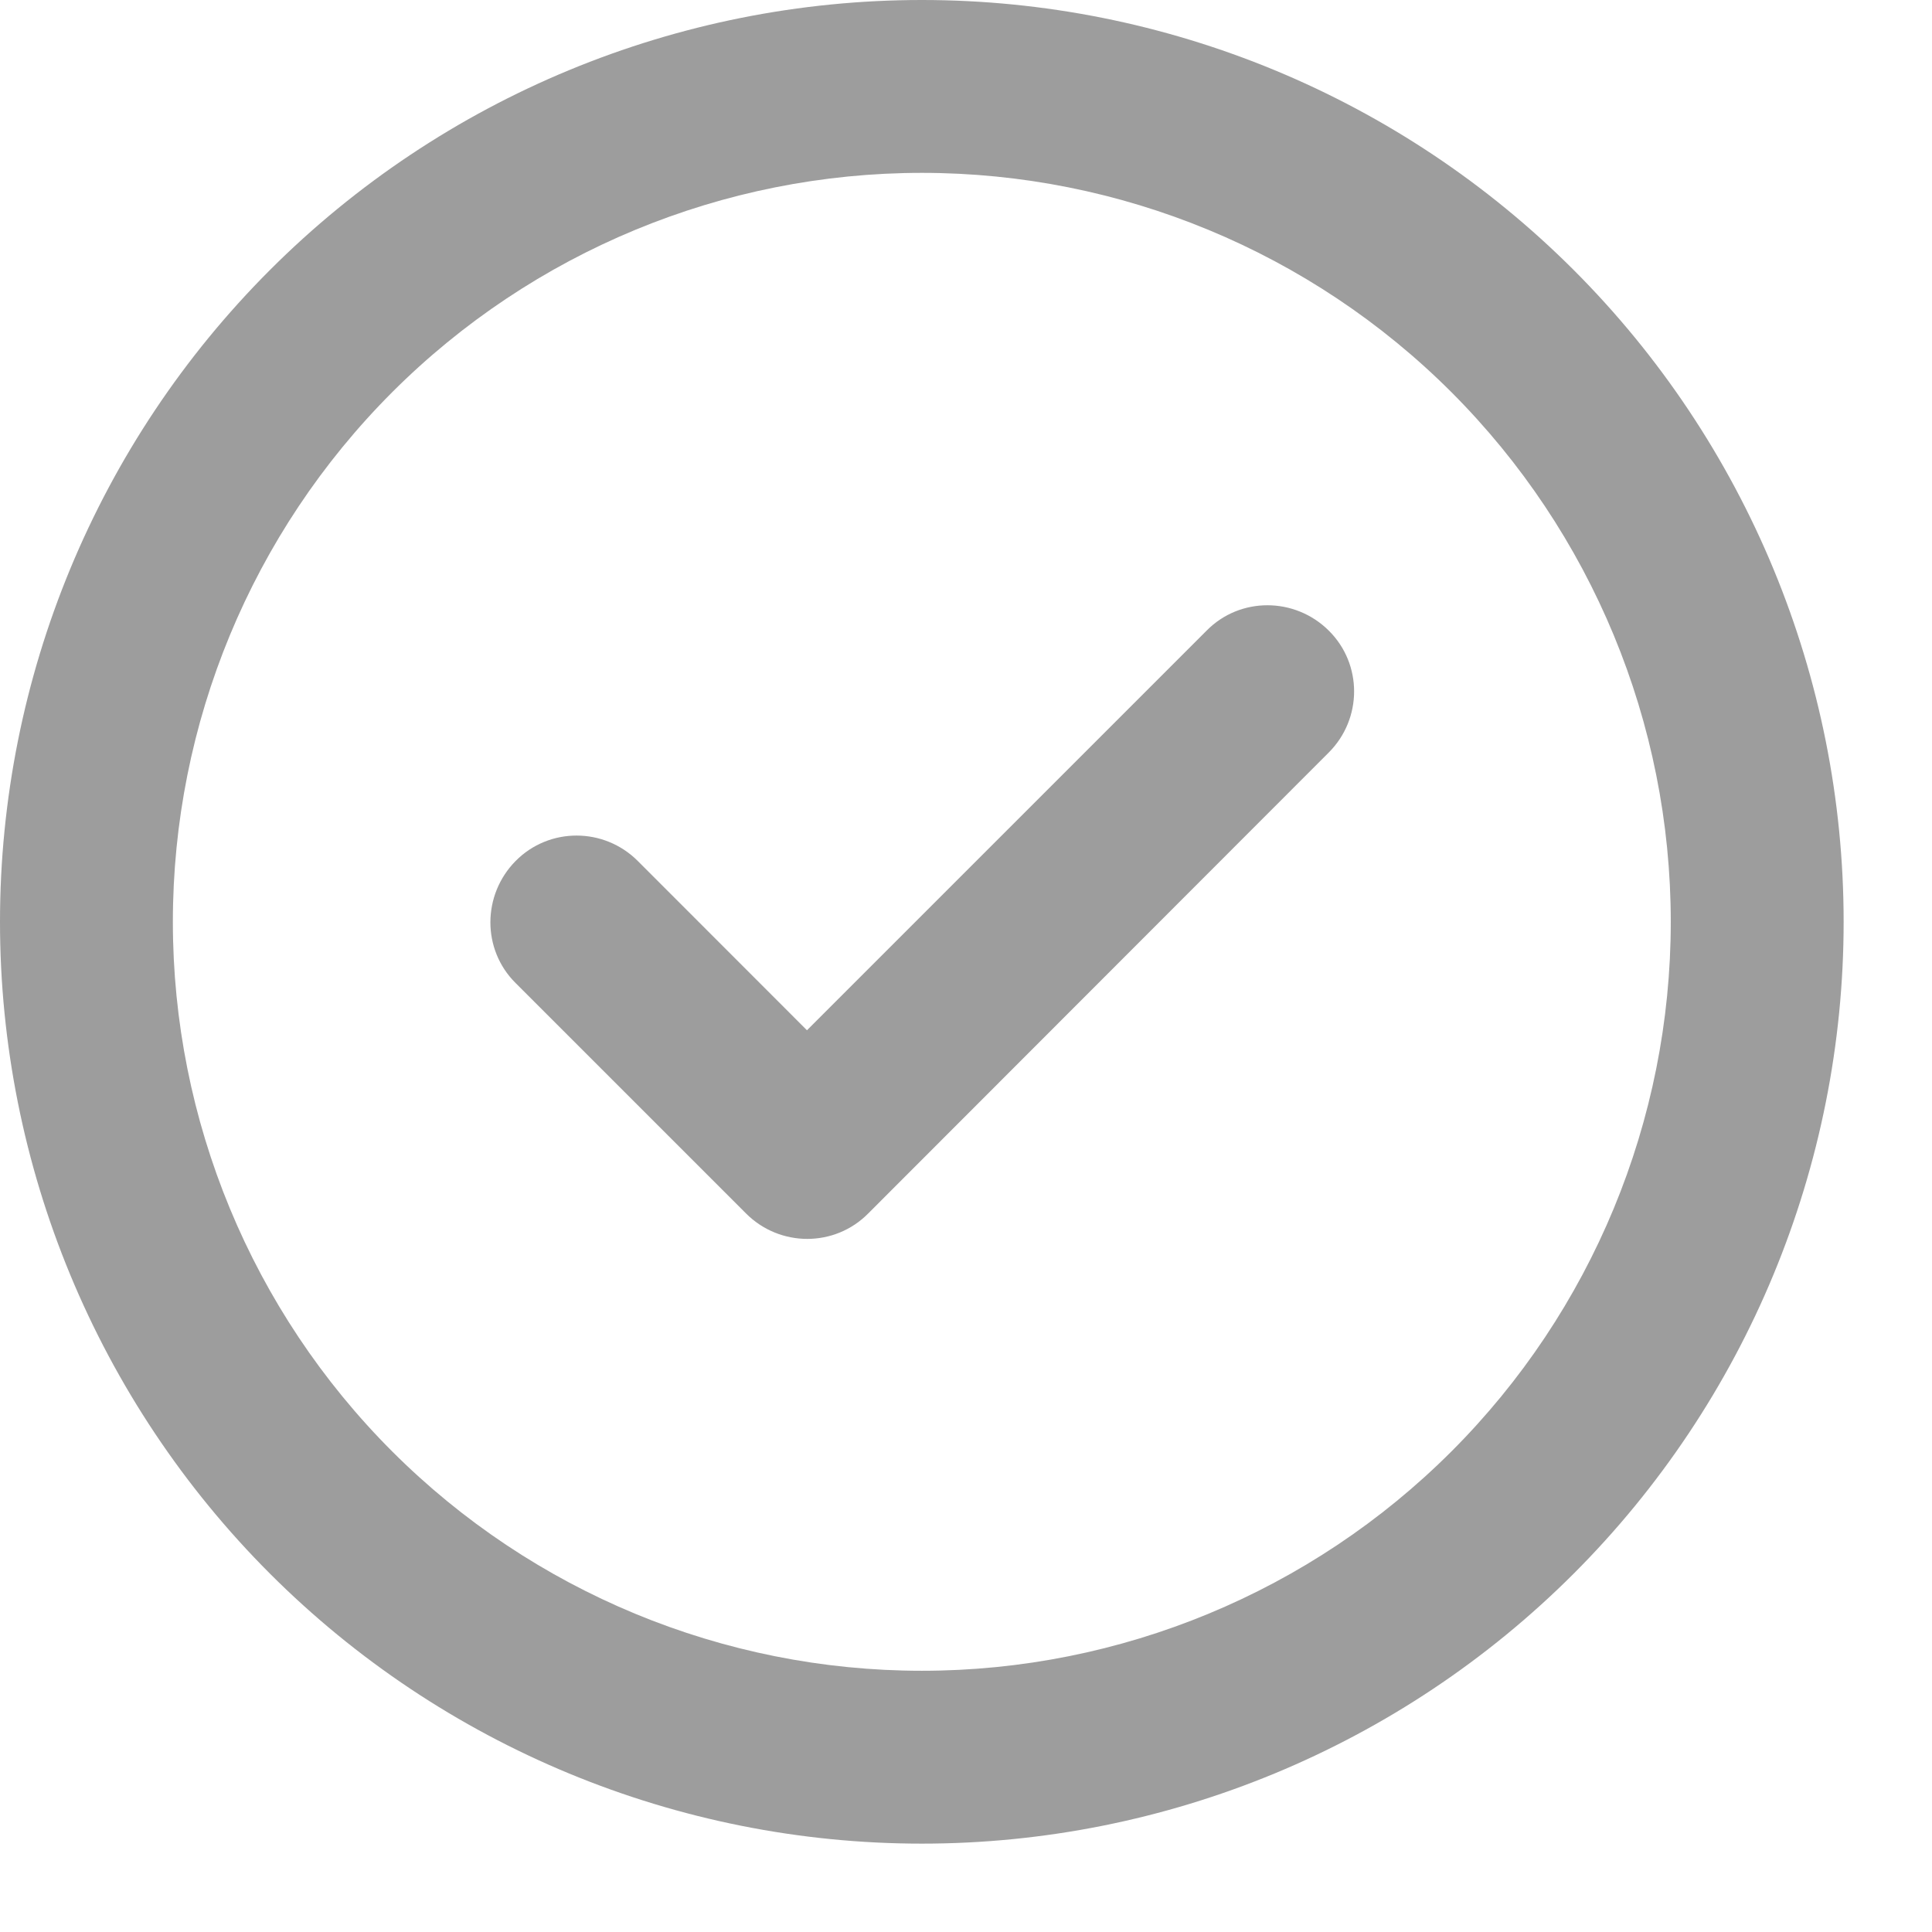
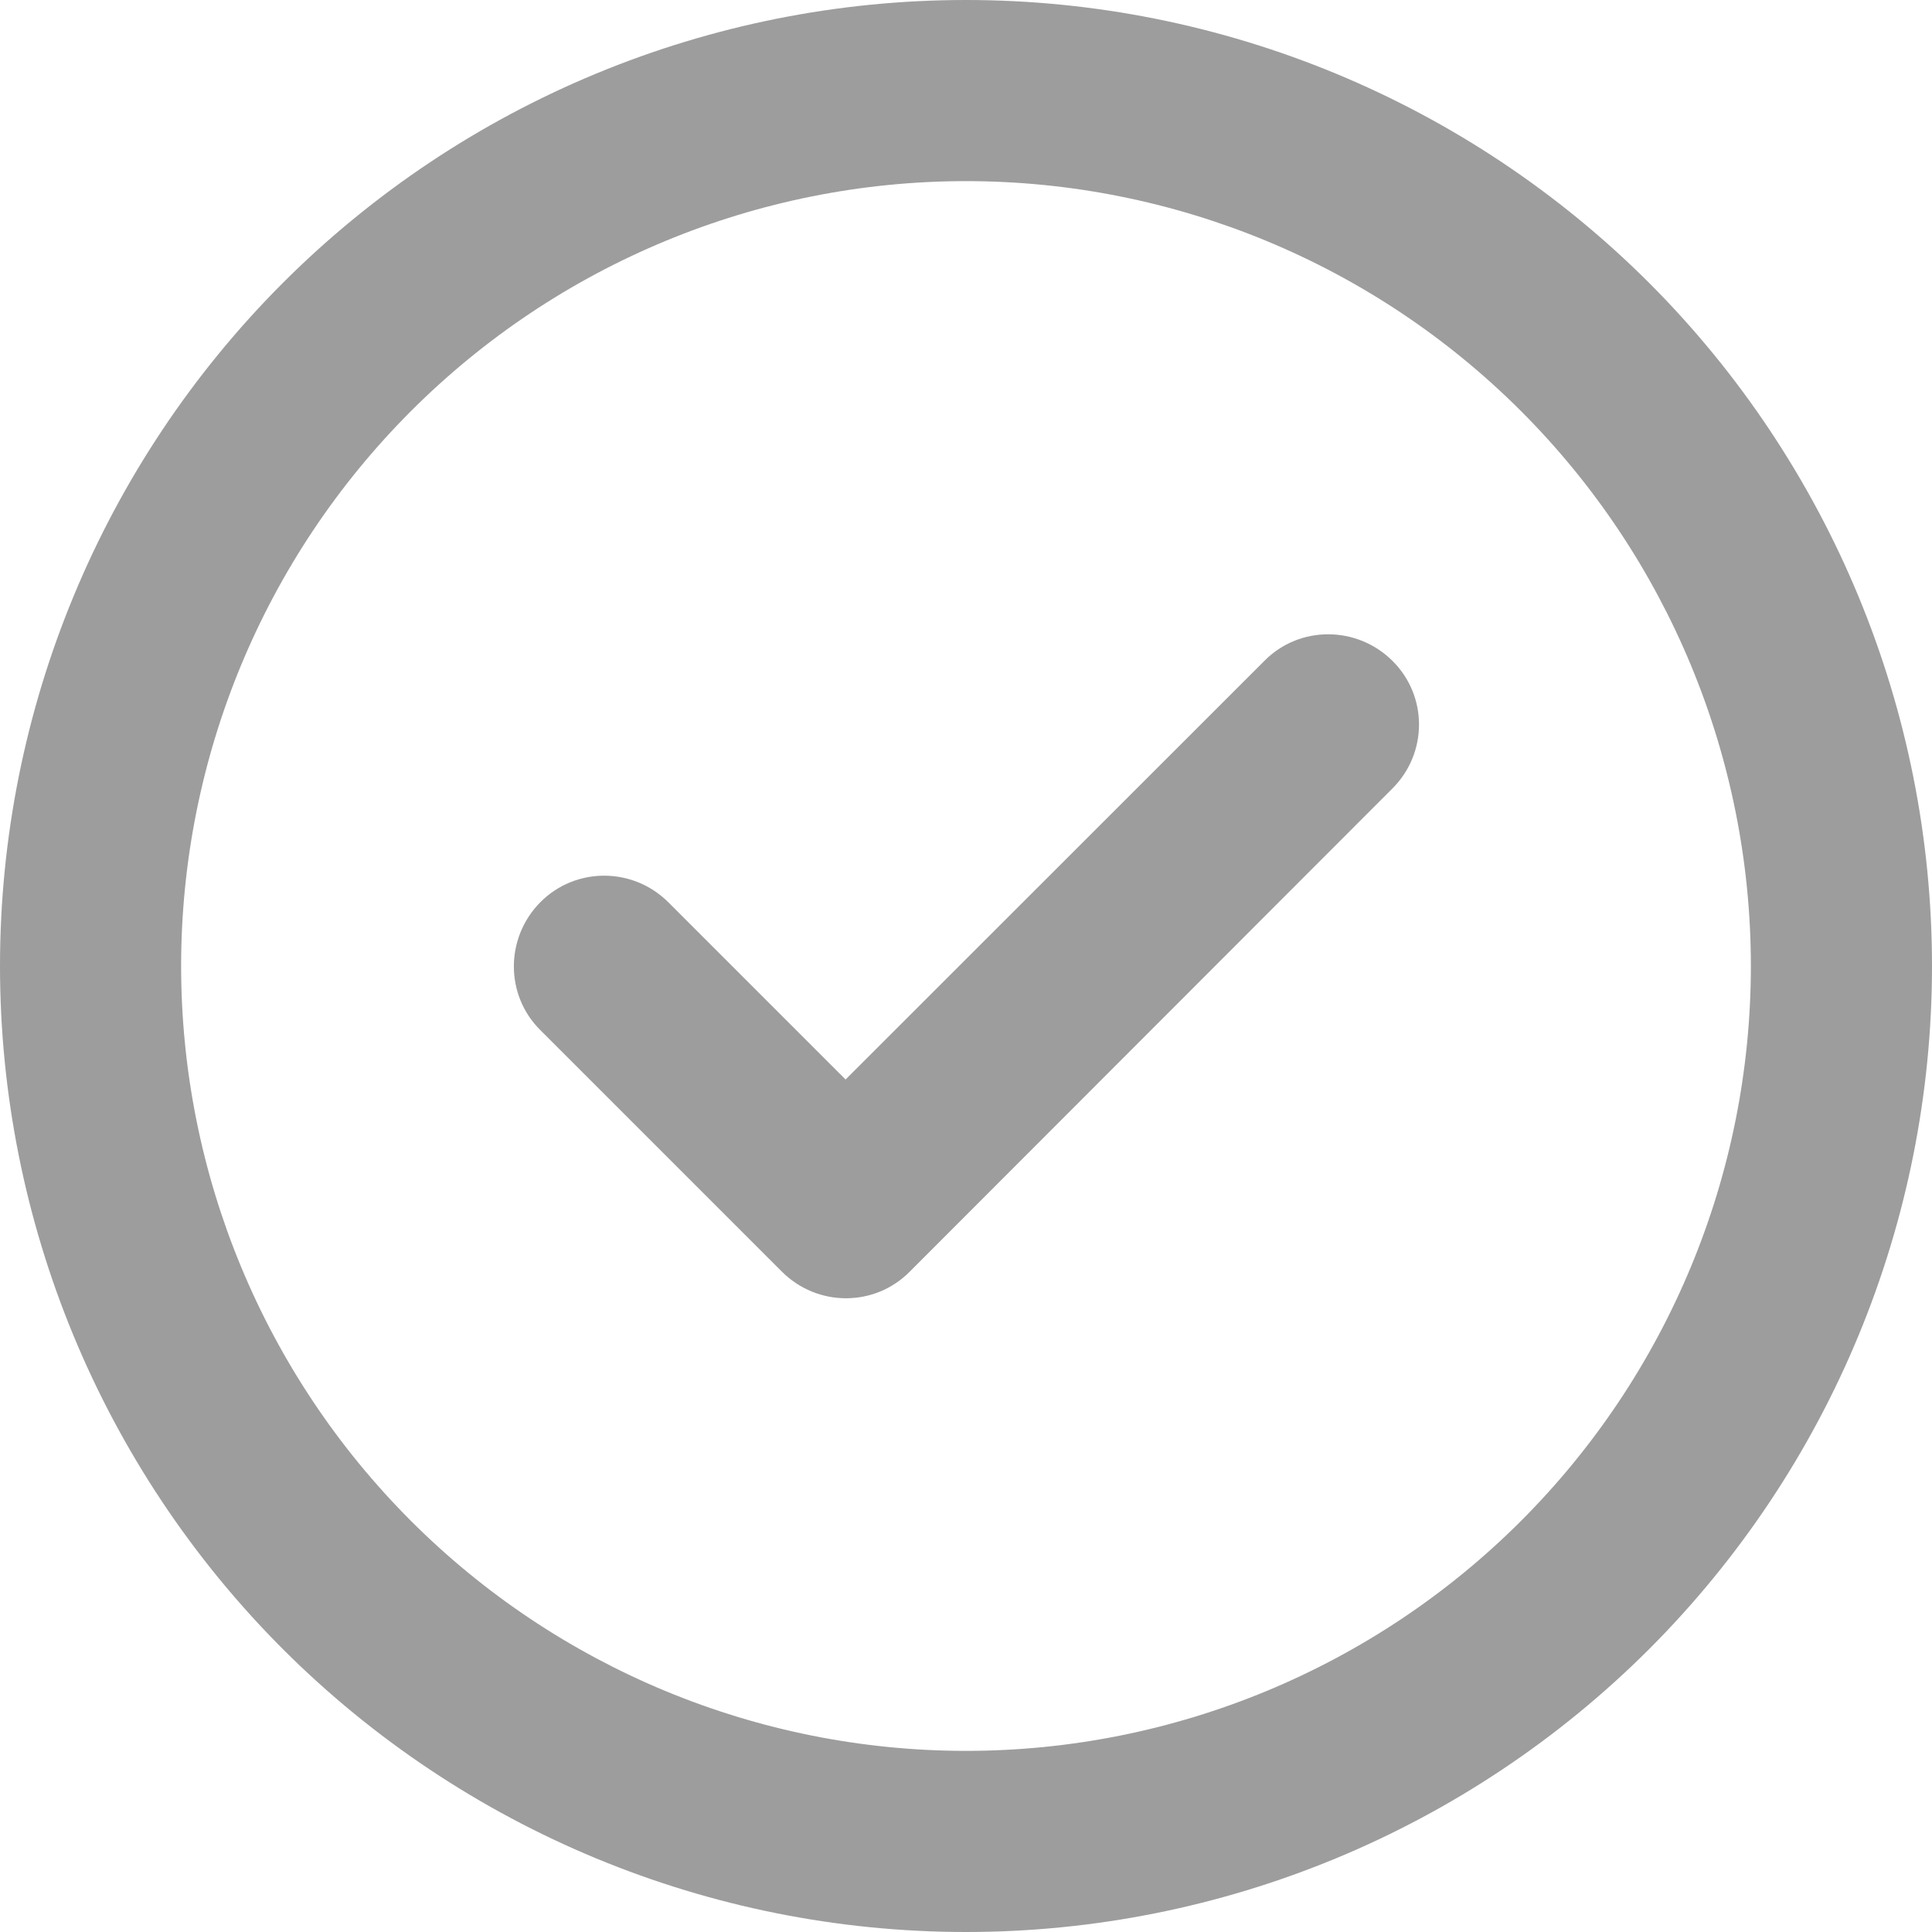
- <svg xmlns="http://www.w3.org/2000/svg" width="19" height="19" viewBox="0 0 19 19" fill="none">
-   <path d="M9.066 1.7C11.019 1.7 12.893 2.476 14.274 3.857C15.655 5.239 16.431 7.112 16.431 9.066C16.431 11.019 15.655 12.893 14.274 14.274C12.893 15.655 11.019 16.431 9.066 16.431C7.112 16.431 5.239 15.655 3.857 14.274C2.476 12.893 1.7 11.019 1.7 9.066C1.7 7.112 2.476 5.239 3.857 3.857C5.239 2.476 7.112 1.7 9.066 1.7ZM9.066 18.131C11.47 18.131 13.776 17.176 15.476 15.476C17.176 13.776 18.131 11.47 18.131 9.066C18.131 6.661 17.176 4.355 15.476 2.655C13.776 0.955 11.47 0 9.066 0C6.661 0 4.355 0.955 2.655 2.655C0.955 4.355 0 6.661 0 9.066C0 11.47 0.955 13.776 2.655 15.476C4.355 17.176 6.661 18.131 9.066 18.131ZM13.067 7.401C13.4 7.068 13.4 6.53 13.067 6.201C12.734 5.871 12.196 5.868 11.867 6.201L7.936 10.132L6.272 8.467C5.939 8.134 5.4 8.134 5.071 8.467C4.742 8.8 4.738 9.338 5.071 9.668L7.337 11.934C7.67 12.267 8.209 12.267 8.538 11.934L13.067 7.401Z" fill="#9D9D9D" />
+ <svg xmlns="http://www.w3.org/2000/svg" width="12" height="12" viewBox="0 0 12 12" fill="none">
+   <path d="M6 1.125C7.293 1.125 8.533 1.639 9.447 2.553C10.361 3.467 10.875 4.707 10.875 6C10.875 7.293 10.361 8.533 9.447 9.447C8.533 10.361 7.293 10.875 6 10.875C4.707 10.875 3.467 10.361 2.553 9.447C1.639 8.533 1.125 7.293 1.125 6C1.125 4.707 1.639 3.467 2.553 2.553C3.467 1.639 4.707 1.125 6 1.125ZM6 12C7.591 12 9.117 11.368 10.243 10.243C11.368 9.117 12 7.591 12 6C12 4.409 11.368 2.883 10.243 1.757C9.117 0.632 7.591 0 6 0C4.409 0 2.883 0.632 1.757 1.757C0.632 2.883 0 4.409 0 6C0 7.591 0.632 9.117 1.757 10.243C2.883 11.368 4.409 12 6 12ZM8.648 4.898C8.869 4.678 8.869 4.322 8.648 4.104C8.428 3.886 8.072 3.884 7.854 4.104L5.252 6.705L4.151 5.604C3.93 5.384 3.574 5.384 3.356 5.604C3.138 5.824 3.136 6.18 3.356 6.398L4.856 7.898C5.077 8.119 5.433 8.119 5.651 7.898L8.648 4.898Z" fill="#9D9D9D" />
</svg>
